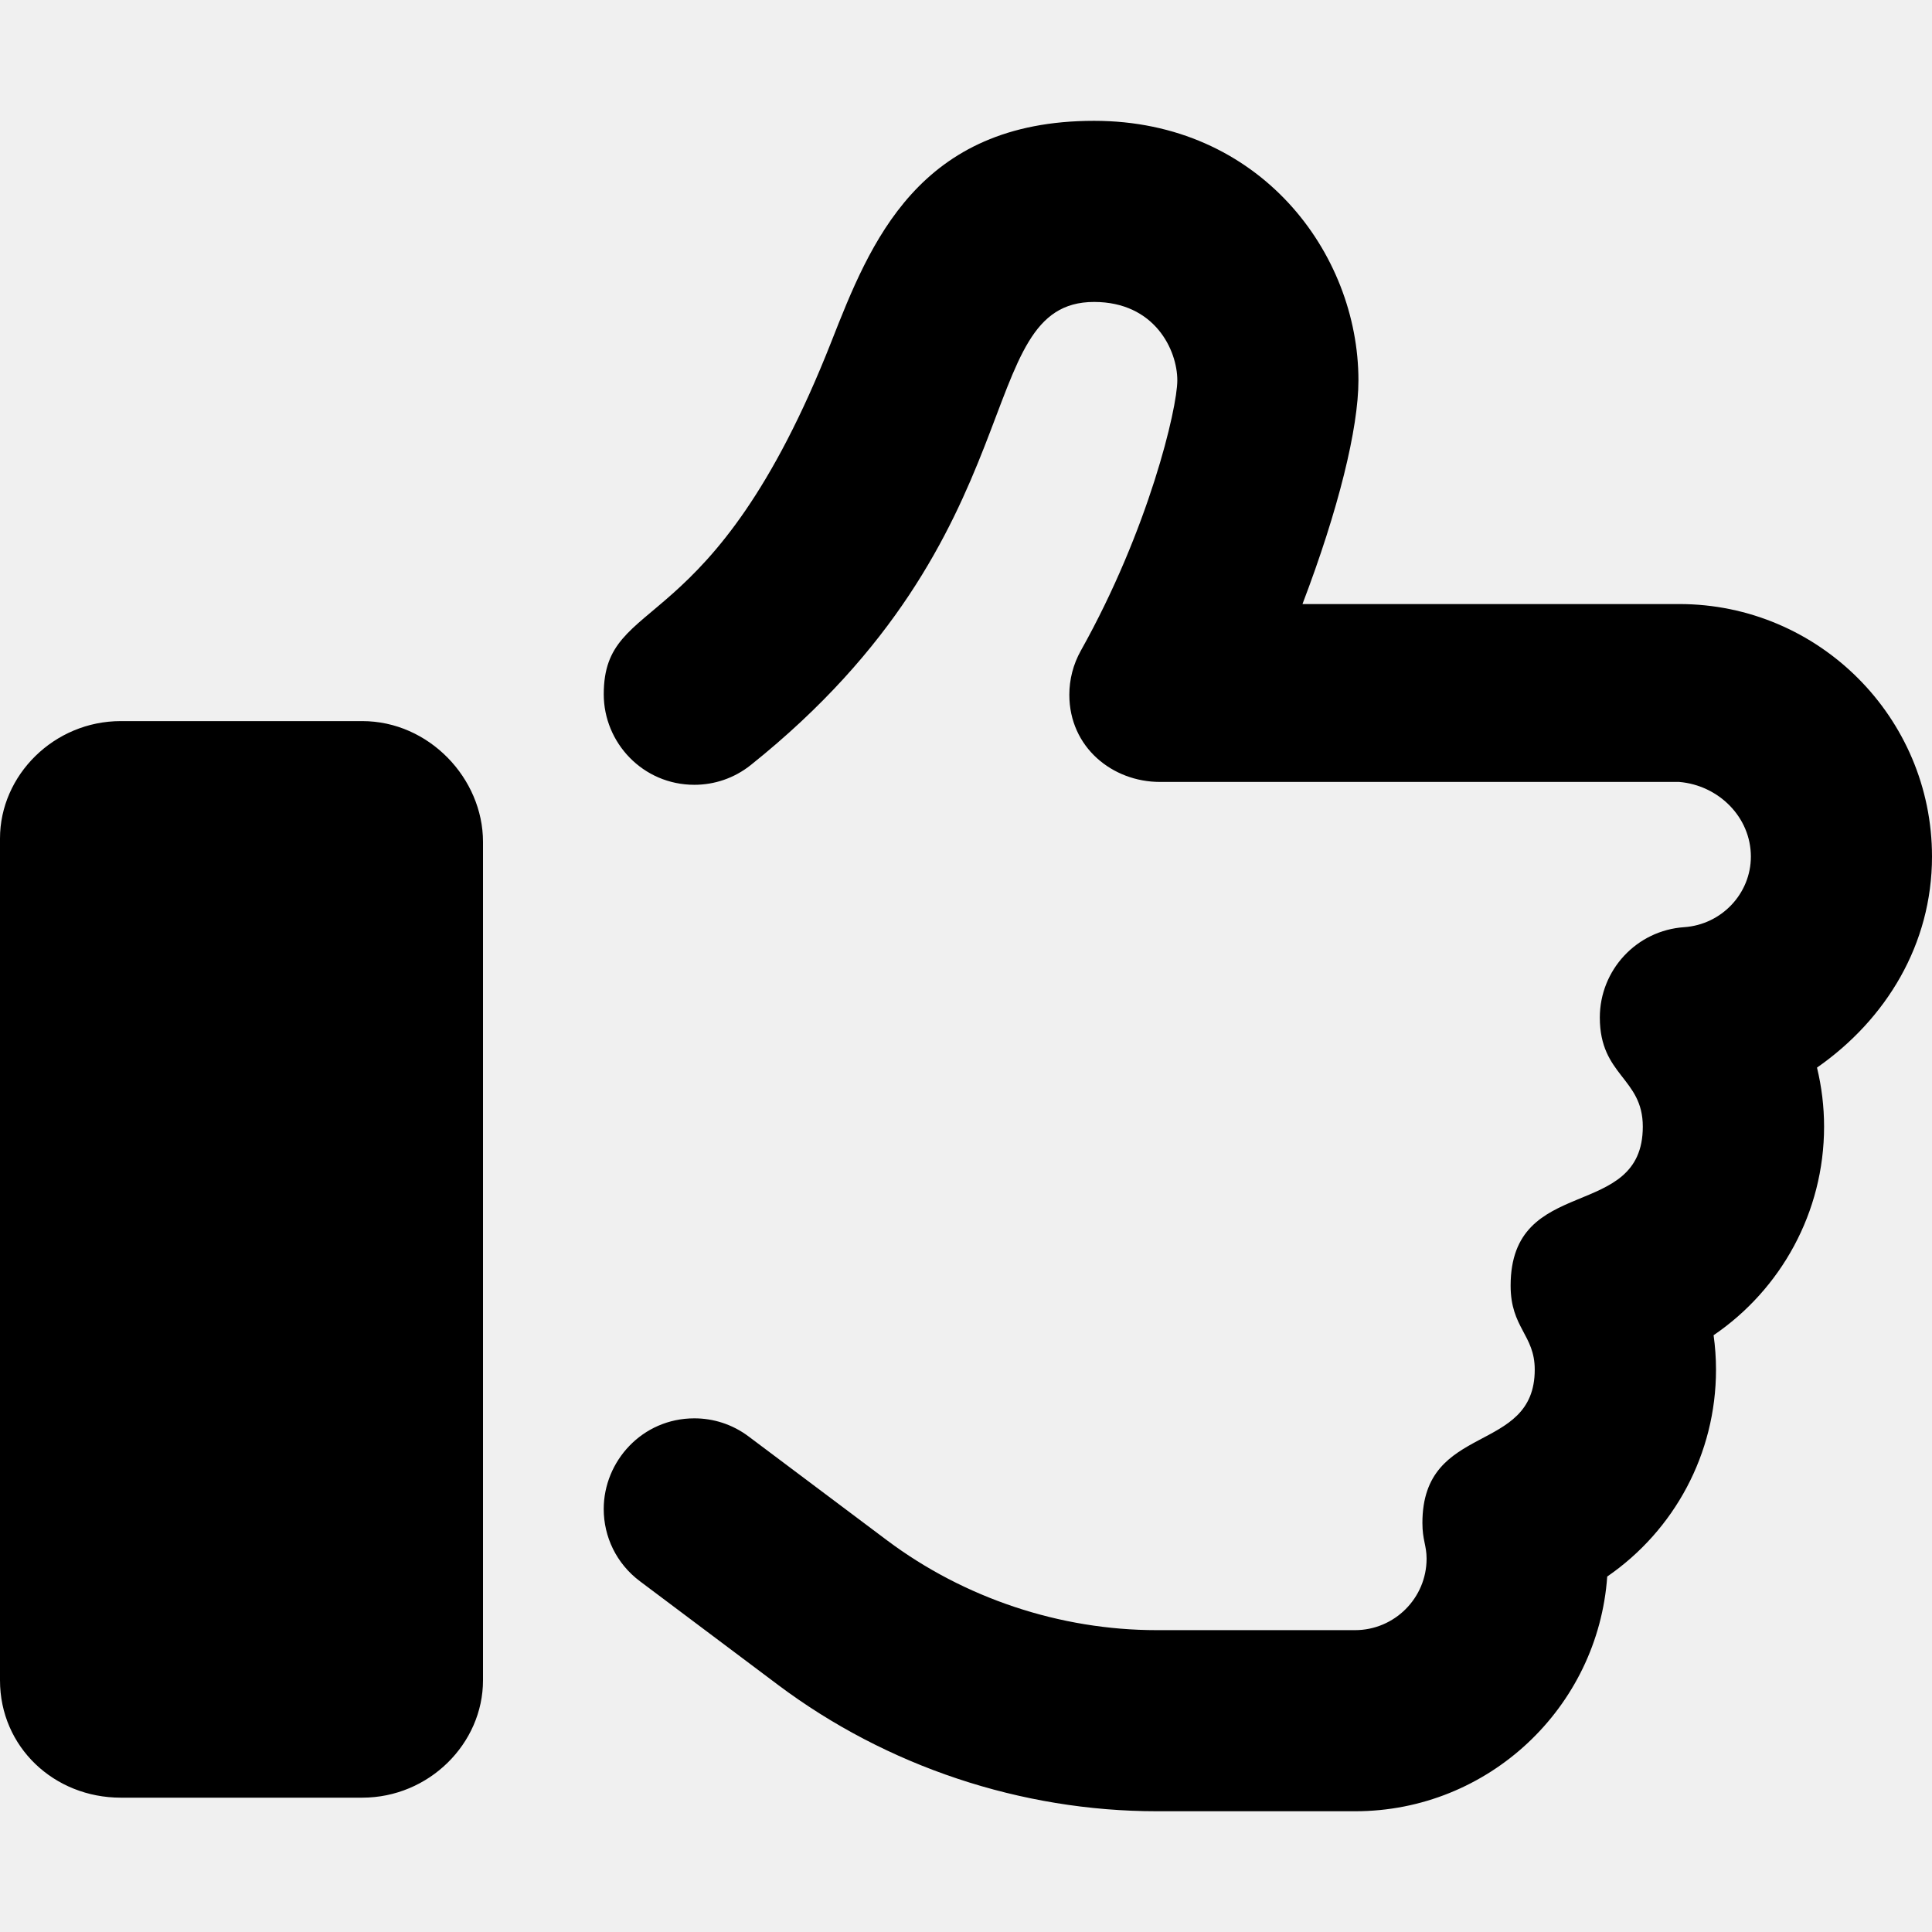
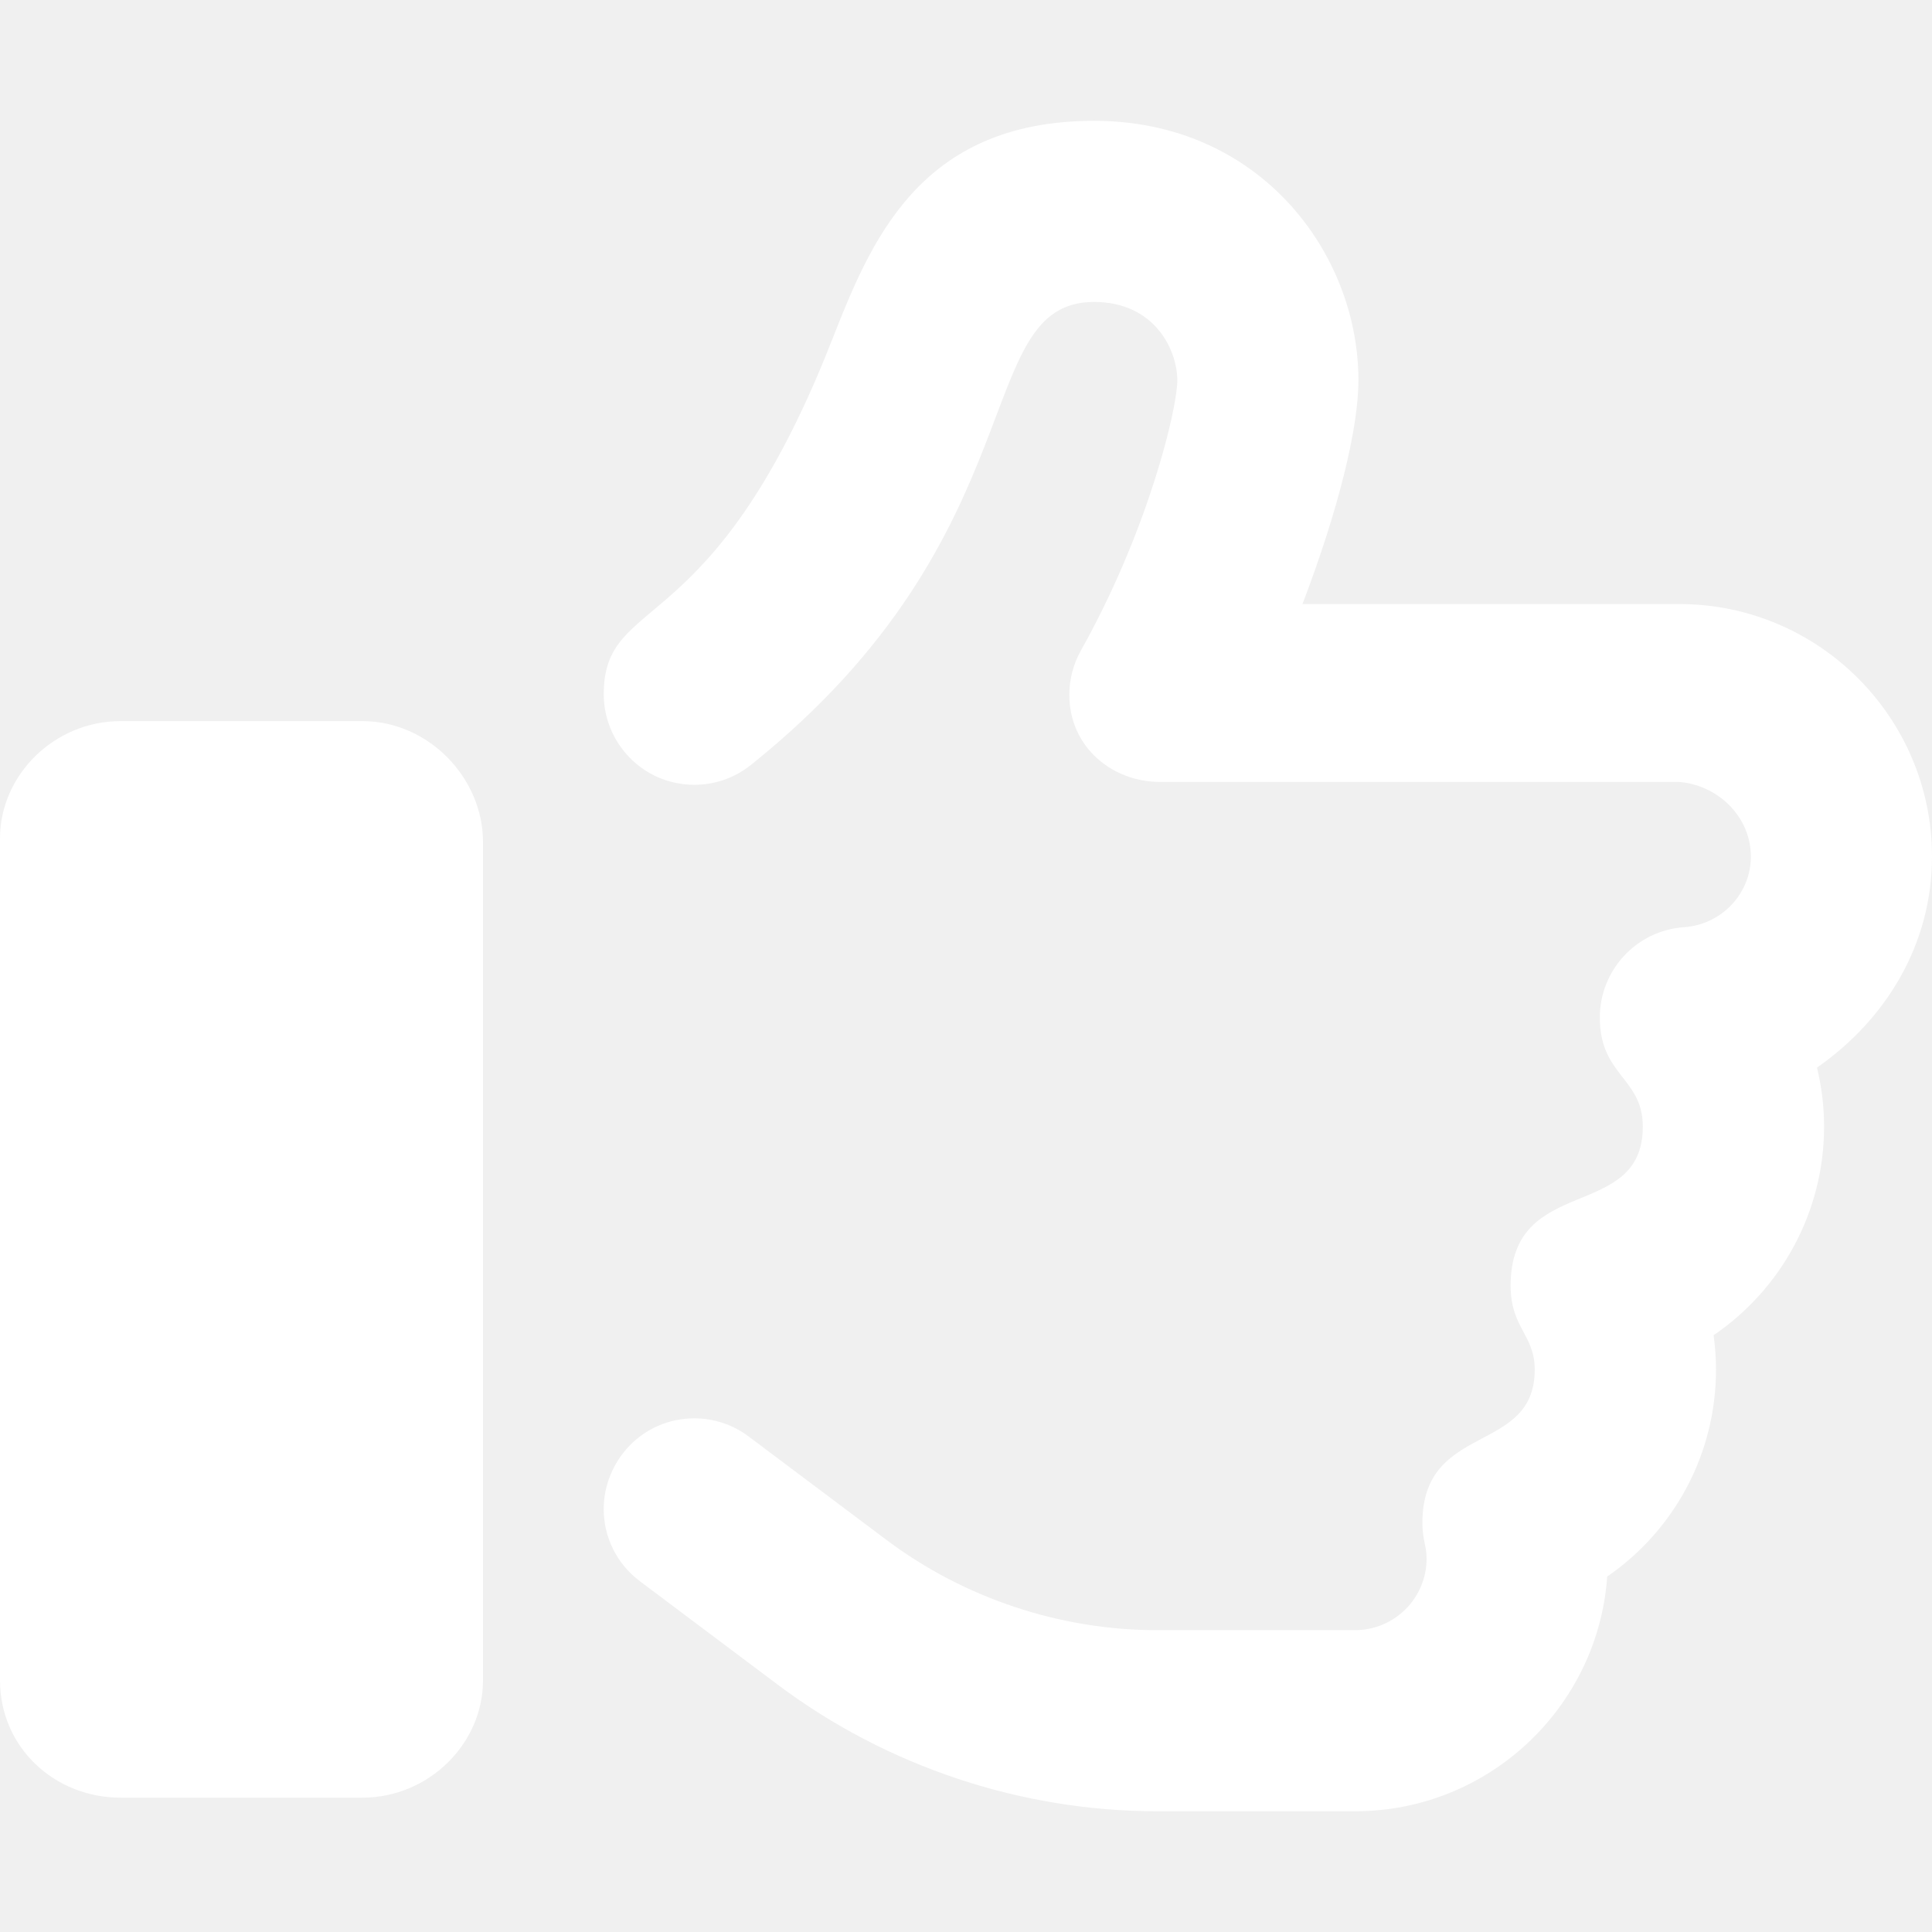
- <svg xmlns="http://www.w3.org/2000/svg" viewBox="0 0 512 512">
+ <svg xmlns="http://www.w3.org/2000/svg" viewBox="0 0 512 512" fill="white">
  <path d="M96 191.1H32c-17.67 0-32 14.33-32 31.1v223.1c0 17.67 14.33 31.1 32 31.1h64c17.67 0 32-14.33 32-31.1V223.1C128 206.3 113.7 191.1 96 191.1zM512 227c0-36.89-30.05-66.92-66.97-66.92h-99.86C354.7 135.1 360 113.5 360 100.8c0-33.8-26.2-68.78-70.06-68.78c-46.61 0-59.36 32.44-69.61 58.5c-31.66 80.5-60.33 66.39-60.33 93.47c0 12.84 10.36 23.99 24.02 23.99c5.256 0 10.55-1.721 14.97-5.26c76.76-61.37 57.97-122.7 90.95-122.7c16.08 0 22.06 12.75 22.06 20.79c0 7.404-7.594 39.55-25.55 71.59c-2.046 3.646-3.066 7.686-3.066 11.72c0 13.92 11.43 23.1 24 23.1h137.6C455.5 208.1 464 216.6 464 227c0 9.809-7.766 18.03-17.67 18.71c-12.66 .859-22.36 11.4-22.36 23.94c0 15.47 11.39 15.95 11.39 28.91c0 25.37-35.03 12.34-35.03 42.15c0 11.22 6.392 13.03 6.392 22.25c0 22.66-29.77 13.76-29.77 40.64c0 4.515 1.11 5.961 1.11 9.456c0 10.45-8.516 18.95-18.97 18.95h-52.53c-25.62 0-51.02-8.466-71.5-23.81l-36.66-27.51c-4.315-3.245-9.37-4.811-14.38-4.811c-13.85 0-24.03 11.38-24.03 24.04c0 7.287 3.312 14.42 9.596 19.13l36.67 27.52C235 468.1 270.6 480 306.6 480h52.53c35.33 0 64.36-27.49 66.8-62.2c17.77-12.23 28.83-32.51 28.83-54.83c0-3.046-.219-6.107-.641-9.122c17.84-12.15 29.28-32.58 29.28-55.28c0-5.311-.641-10.54-1.875-15.64C499.9 270.1 512 250.2 512 227z" />
</svg>
